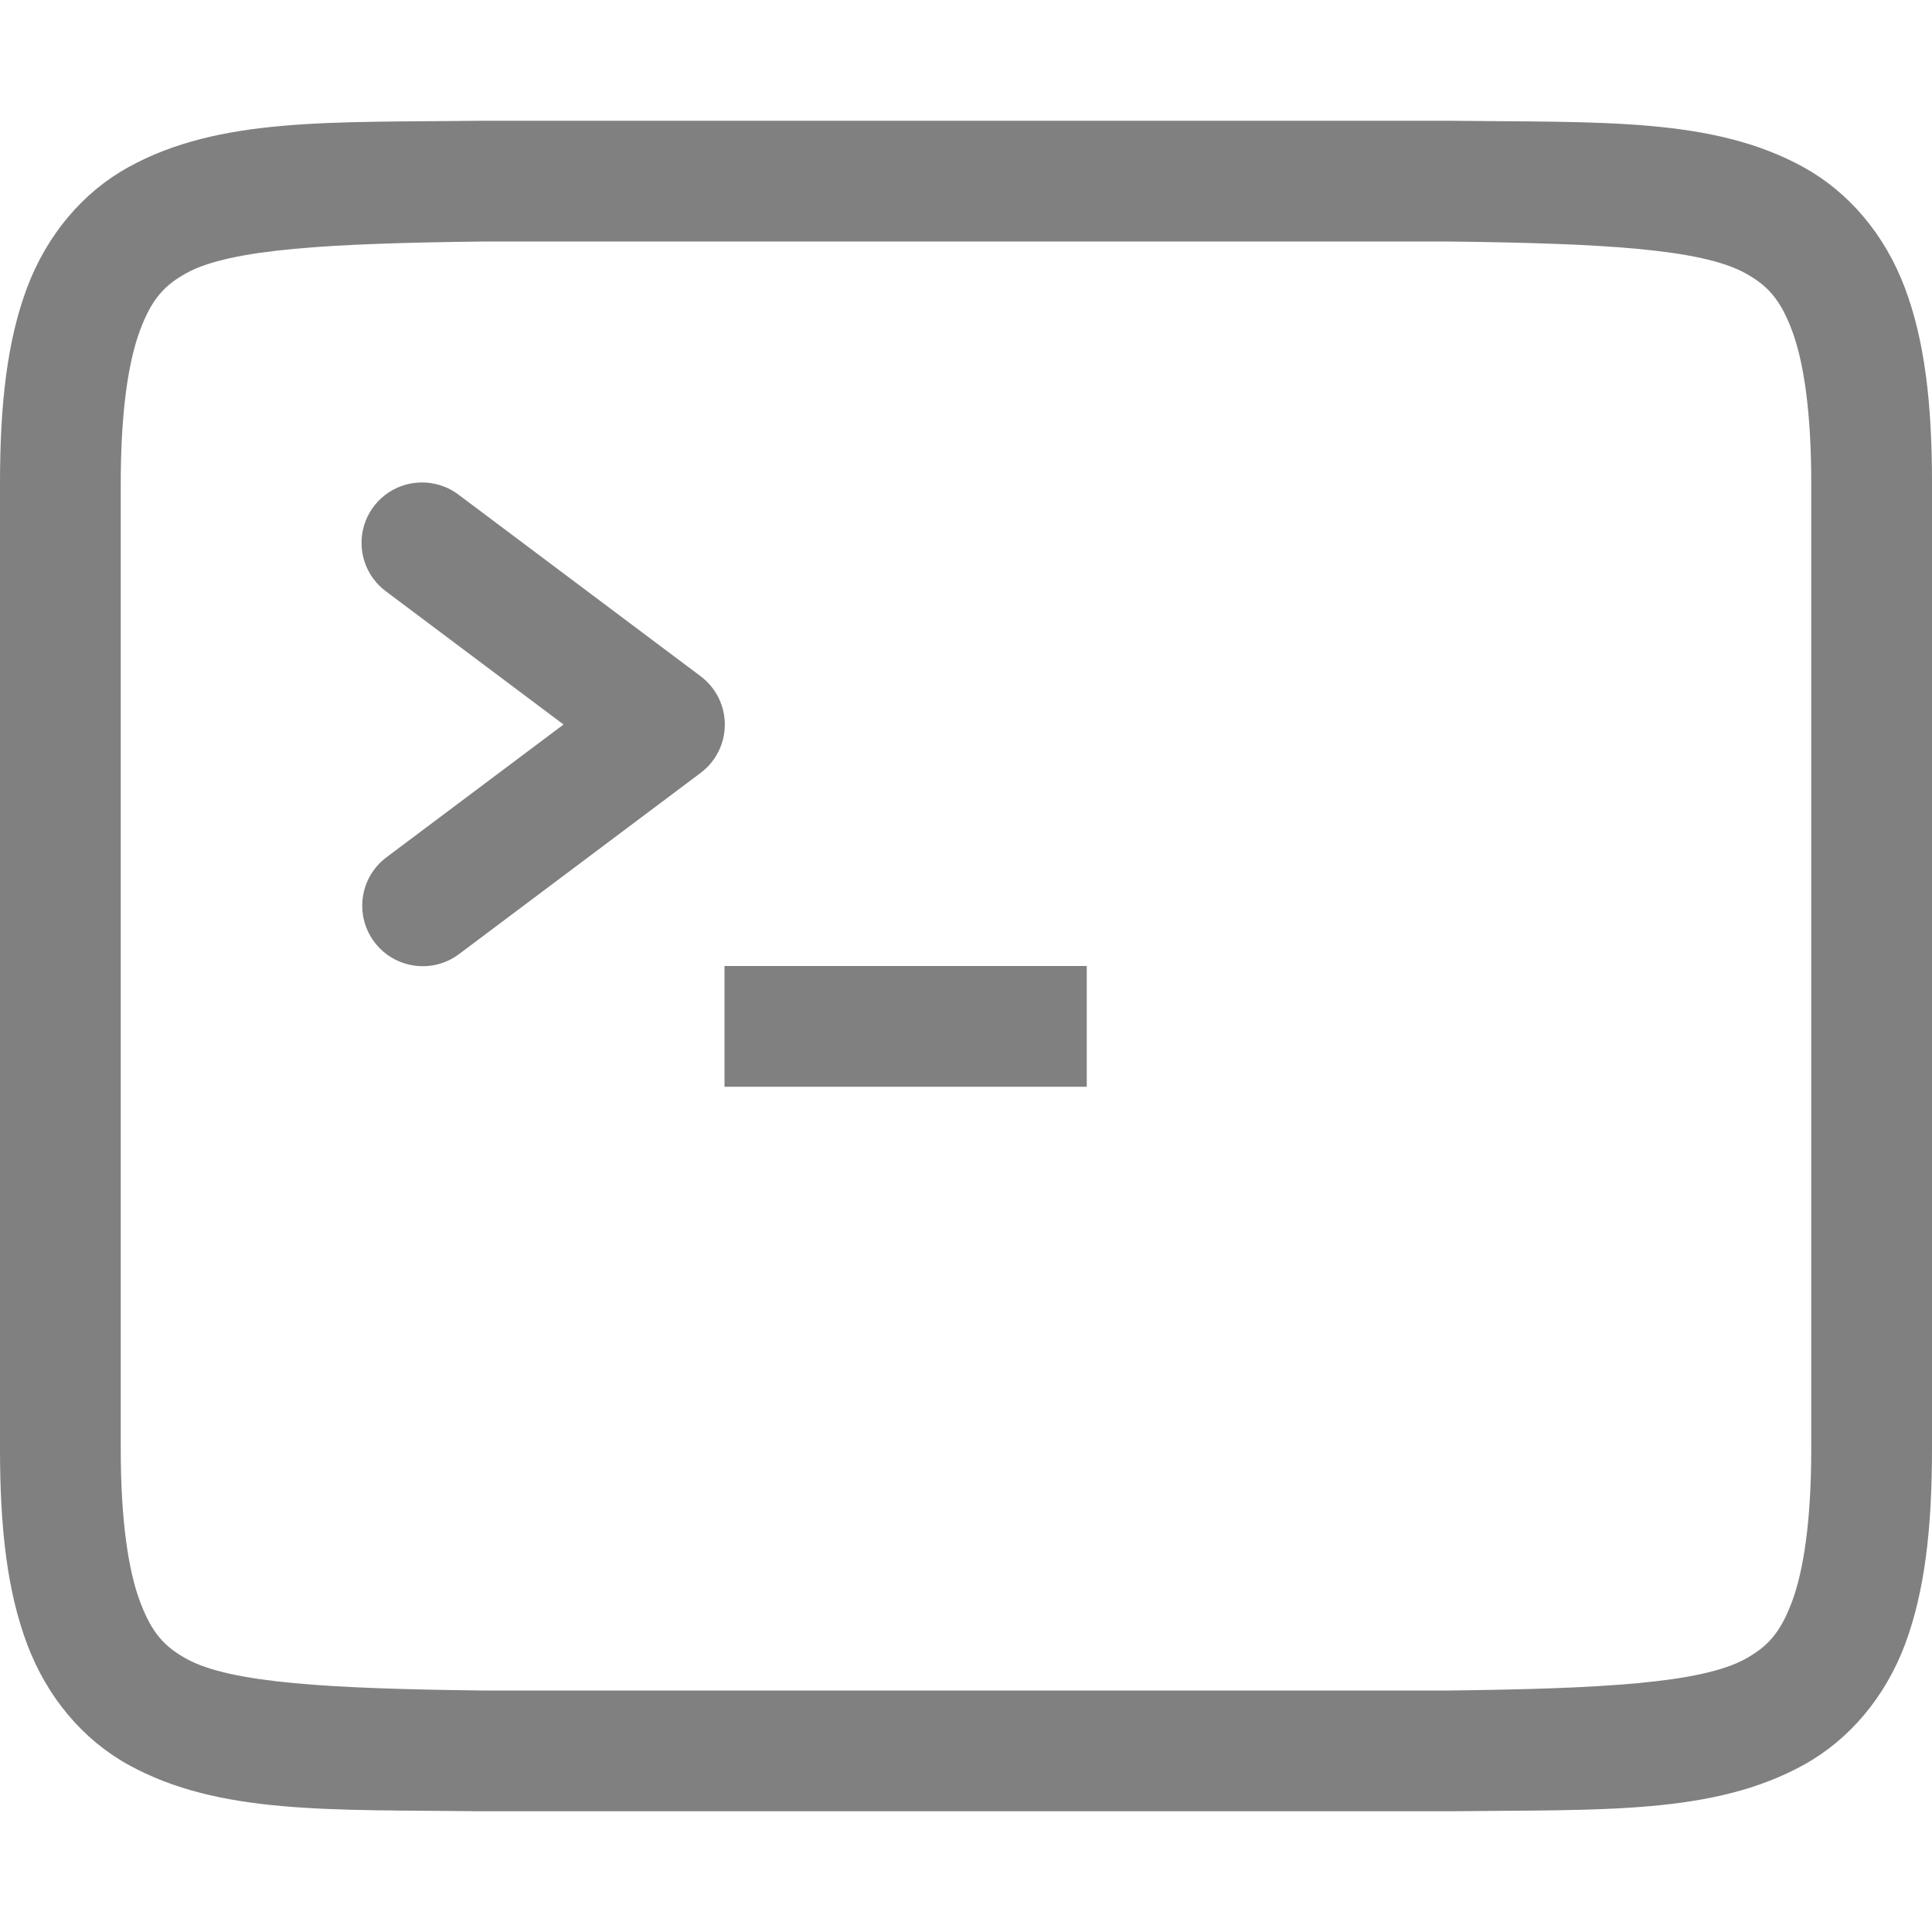
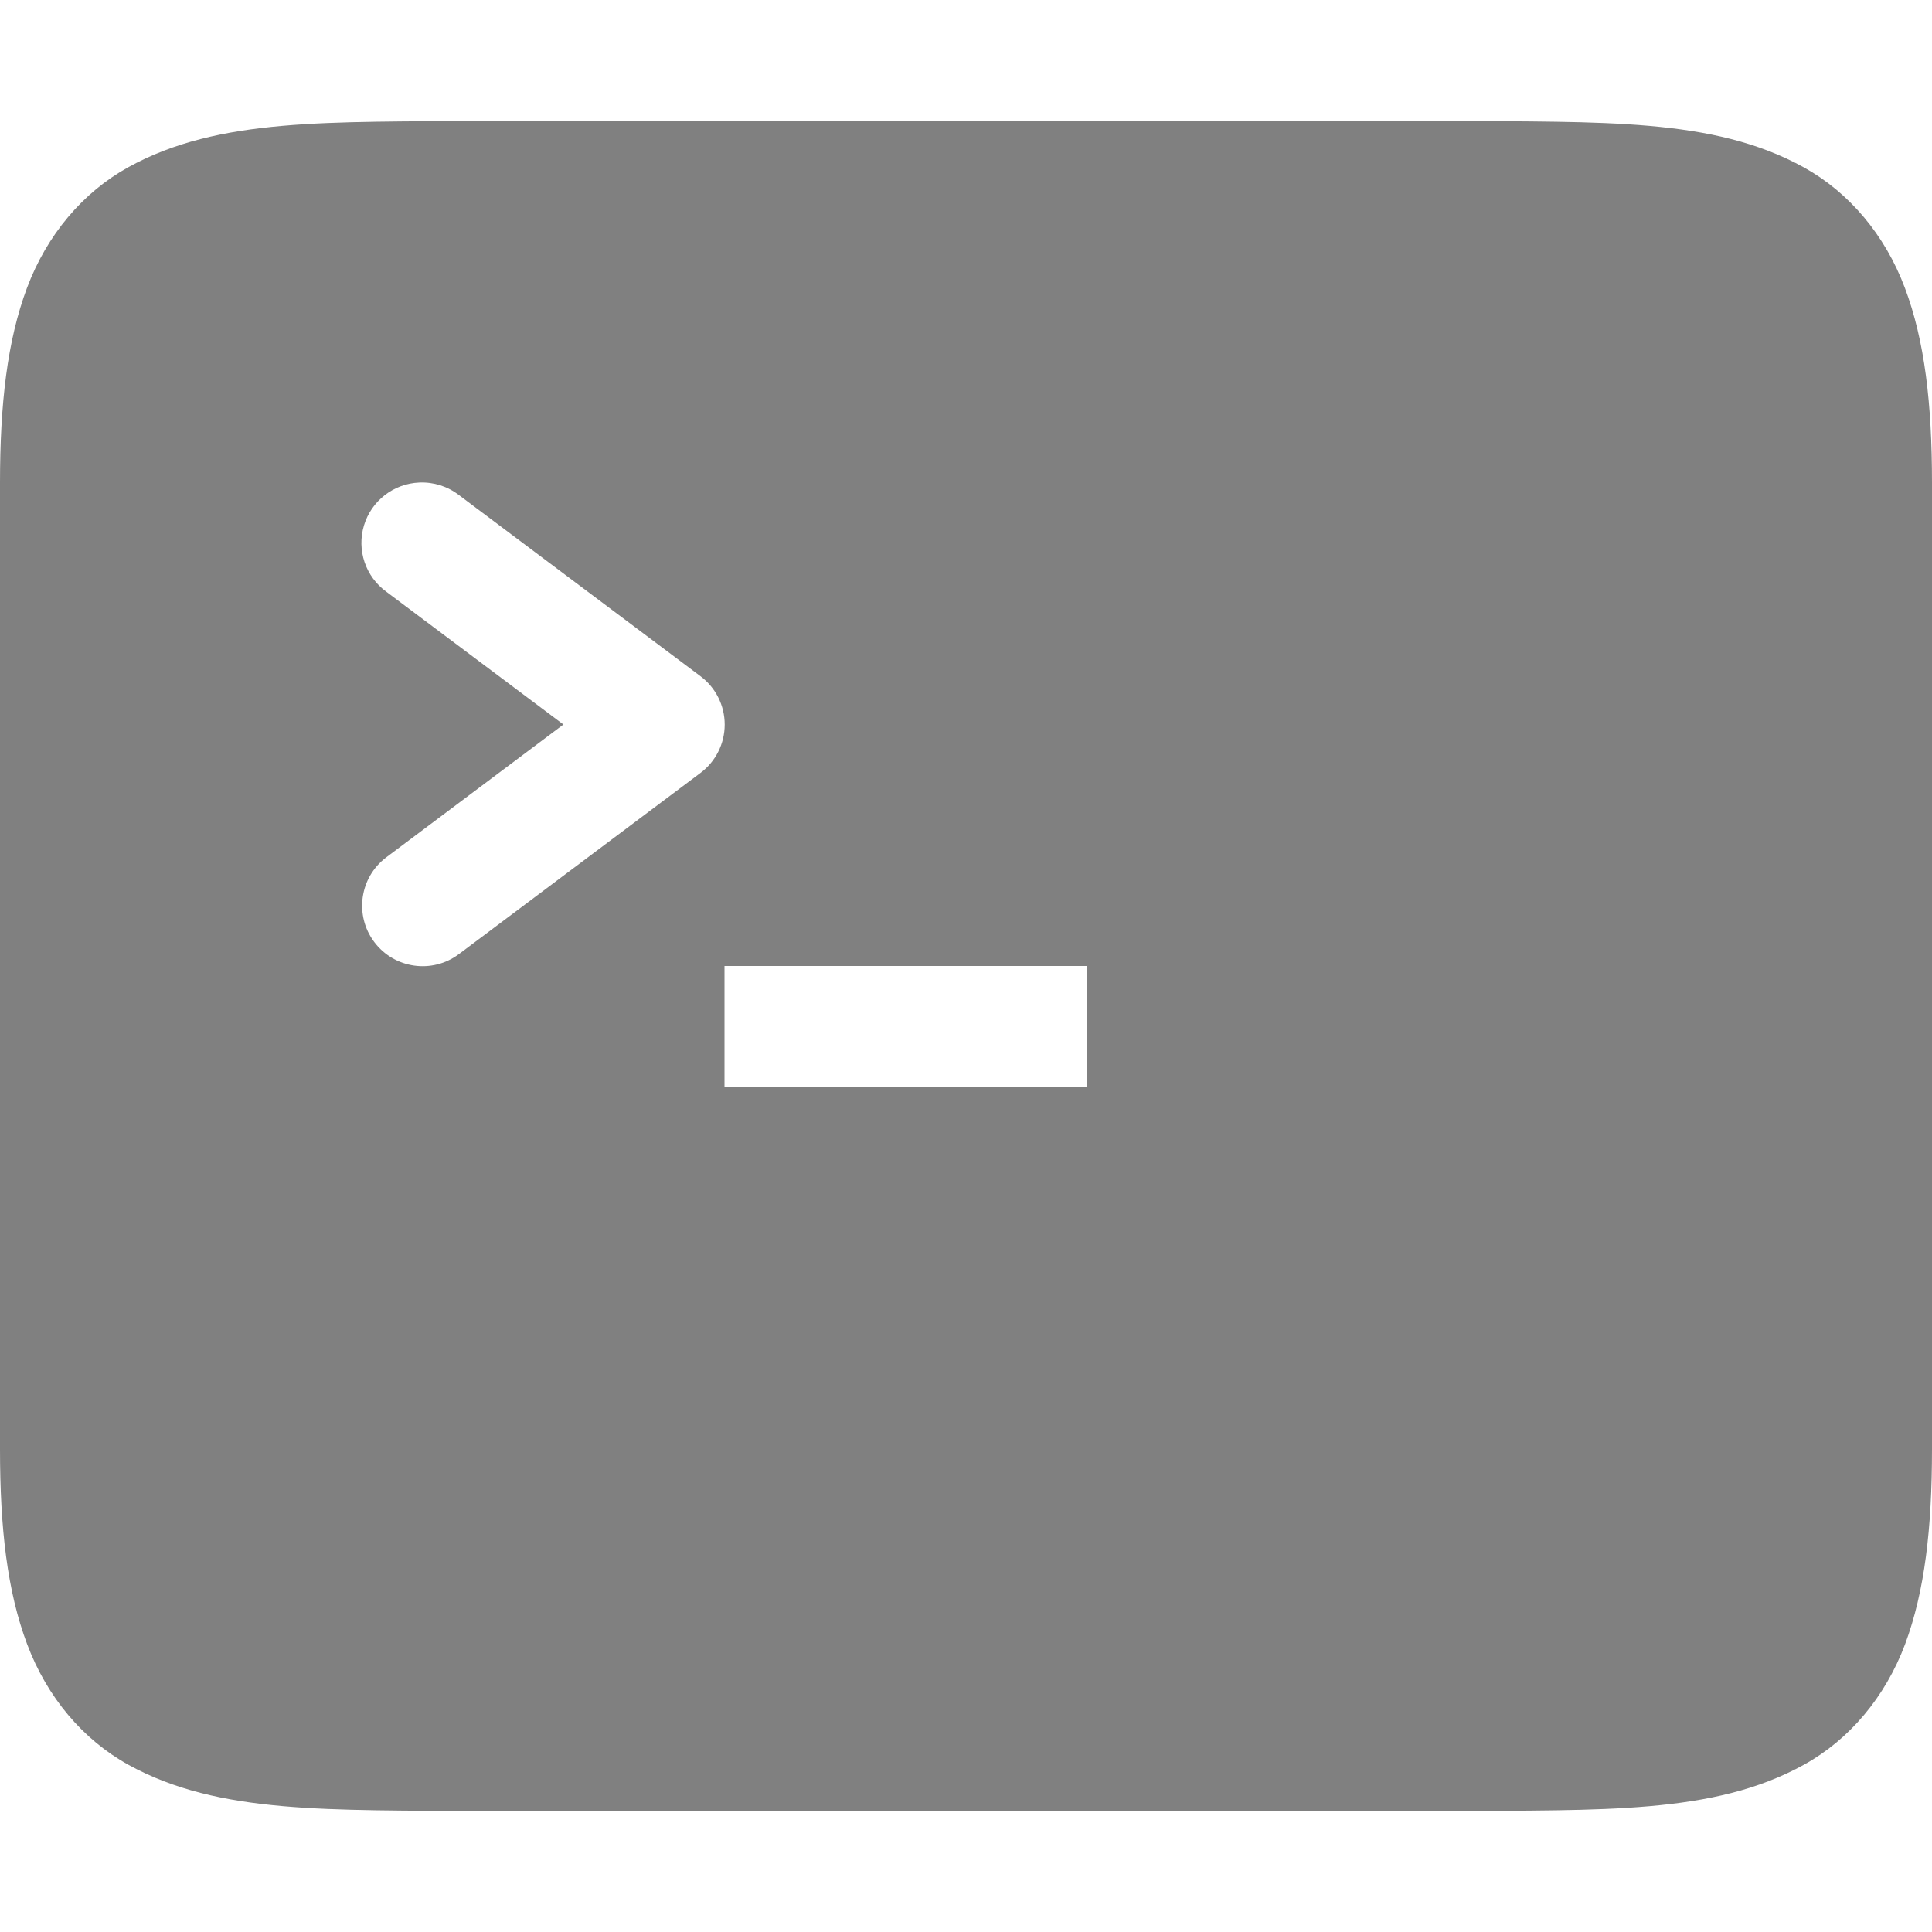
<svg xmlns="http://www.w3.org/2000/svg" xmlns:ns1="http://www.openswatchbook.org/uri/2009/osb" height="16" id="svg7384" version="1.1" width="16">
  <defs id="defs7386">
    <linearGradient id="linearGradient5606" ns1:paint="solid">
      <stop id="stop5608" offset="0" style="stop-color:#000000;stop-opacity:1;" />
    </linearGradient>
    <linearGradient id="linearGradient4526" ns1:paint="solid">
      <stop id="stop4528" offset="0" style="stop-color:#ffffff;stop-opacity:1;" />
    </linearGradient>
+     <linearGradient id="linearGradient3600-4" ns1:paint="gradient">
+       <stop id="stop3602-7" offset="0" style="stop-color:#f4f4f4;stop-opacity:1" />
+       <stop id="stop3604-6" offset="1" style="stop-color:#dbdbdb;stop-opacity:1" />
+     </linearGradient>
  </defs>
-   <g id="layer9" label="status" style="display:inline" transform="translate(-513.0002,47.00006)" />
-   <g id="layer2" transform="translate(-272,-319.9999)" />
-   <g id="g1812" style="display:inline" transform="translate(-272,-319.9999)" />
-   <g id="g6217" transform="translate(-272,-319.9999)" />
-   <g id="layer3" style="display:inline" transform="translate(-272,-319.9999)">
-     <path d="m 275.994,321 c -1.258,0.015 -2.179,-0.031 -2.932,0.385 -0.376,0.208 -0.673,0.559 -0.838,0.998 C 272.06,322.821 272,323.342 272,324 v 8 c 0,0.658 0.06,1.179 0.225,1.617 0.165,0.439 0.462,0.79 0.838,0.998 0.753,0.415 1.673,0.37 2.932,0.385 h 0.004 8.004 0.004 c 1.258,-0.015 2.179,0.031 2.932,-0.385 0.376,-0.208 0.673,-0.559 0.838,-0.998 C 287.94,333.179 288,332.658 288,332 v -8 c 0,-0.658 -0.06,-1.179 -0.225,-1.617 -0.165,-0.439 -0.462,-0.79 -0.838,-0.998 -0.753,-0.415 -1.673,-0.37 -2.932,-0.385 h -0.004 -8.004 z m 0.006,1 h 8 c 1.259,0.015 2.087,0.06 2.453,0.262 0.183,0.101 0.289,0.213 0.387,0.473 C 286.937,322.994 287,323.408 287,324 v 8 c 0,0.592 -0.063,1.006 -0.16,1.266 -0.098,0.26 -0.203,0.371 -0.387,0.473 C 286.087,333.94 285.259,333.985 284,334 H 276.006 276 c -1.259,-0.015 -2.089,-0.06 -2.455,-0.262 -0.183,-0.101 -0.287,-0.213 -0.385,-0.473 C 273.063,333.006 273,332.592 273,332 v -8 c 0,-0.592 0.063,-1.006 0.16,-1.266 0.098,-0.26 0.201,-0.371 0.385,-0.473 C 273.911,322.06 274.741,322.015 276,322 Z" id="path1832" style="color:#000000;font-style:normal;font-variant:normal;font-weight:normal;font-stretch:normal;font-size:medium;line-height:normal;font-family:sans-serif;font-variant-ligatures:normal;font-variant-position:normal;font-variant-caps:normal;font-variant-numeric:normal;font-variant-alternates:normal;font-feature-settings:normal;text-indent:0;text-align:start;text-decoration:none;text-decoration-line:none;text-decoration-style:solid;text-decoration-color:#000000;letter-spacing:normal;word-spacing:normal;text-transform:none;writing-mode:lr-tb;direction:ltr;text-orientation:mixed;dominant-baseline:auto;baseline-shift:baseline;text-anchor:start;white-space:normal;shape-padding:0;clip-rule:nonzero;display:inline;overflow:visible;visibility:visible;opacity:1;isolation:auto;mix-blend-mode:normal;color-interpolation:sRGB;color-interpolation-filters:linearRGB;solid-color:#000000;solid-opacity:1;vector-effect:none;fill:#808080;fill-opacity:1;fill-rule:nonzero;stroke:none;stroke-width:1;stroke-linecap:butt;stroke-linejoin:miter;stroke-miterlimit:4;stroke-dasharray:none;stroke-dashoffset:0;stroke-opacity:1;marker:none;color-rendering:auto;image-rendering:auto;shape-rendering:auto;text-rendering:auto;enable-background:accumulate" />
-     <path d="m 275.473,323.996 a 0.5,0.5 0 0 0 -0.273,0.904 l 1.467,1.1 -1.467,1.1 a 0.501,0.501 0 1 0 0.602,0.801 l 2,-1.5 a 0.5,0.5 0 0 0 0,-0.801 l -2,-1.5 a 0.5,0.5 0 0 0 -0.328,-0.104 z" id="path11751-2-3" style="color:#bebebe;font-style:normal;font-variant:normal;font-weight:normal;font-stretch:normal;font-size:medium;line-height:normal;font-family:sans-serif;font-variant-ligatures:normal;font-variant-position:normal;font-variant-caps:normal;font-variant-numeric:normal;font-variant-alternates:normal;font-feature-settings:normal;text-indent:0;text-align:start;text-decoration:none;text-decoration-line:none;text-decoration-style:solid;text-decoration-color:#000000;letter-spacing:normal;word-spacing:normal;text-transform:none;writing-mode:lr-tb;direction:ltr;text-orientation:mixed;dominant-baseline:auto;baseline-shift:baseline;text-anchor:start;white-space:normal;shape-padding:0;clip-rule:nonzero;display:inline;overflow:visible;visibility:visible;opacity:1;isolation:auto;mix-blend-mode:normal;color-interpolation:sRGB;color-interpolation-filters:linearRGB;solid-color:#000000;solid-opacity:1;vector-effect:none;fill:#808080;fill-opacity:1;fill-rule:nonzero;stroke:none;stroke-width:1;stroke-linecap:round;stroke-linejoin:round;stroke-miterlimit:4;stroke-dasharray:none;stroke-dashoffset:0;stroke-opacity:1;marker:none;color-rendering:auto;image-rendering:auto;shape-rendering:auto;text-rendering:auto;enable-background:accumulate" />
-     <rect height="1" id="rect4987" style="color:#bebebe;display:inline;overflow:visible;visibility:visible;fill:#808080;fill-opacity:1;fill-rule:nonzero;stroke:none;stroke-width:1;marker:none;enable-background:accumulate" width="3" x="278" y="328" />
+   <g id="layer9" label="status" style="display:inline" transform="translate(-833.0002,87.00006)" />
+   <g id="layer2" style="display:inline" transform="translate(-592,-279.9999)" />
+   <g id="layer4" style="display:inline" transform="translate(-592,-279.9999)" />
+   <g id="g1812" style="display:inline" transform="translate(-592,-279.9999)" />
+   <g id="g6217" style="display:inline" transform="translate(-592,-279.9999)" />
+   <g id="layer3" style="display:inline" transform="translate(-592,-279.9999)" />
+   <g id="g1833" style="display:inline" transform="translate(-592,-279.9999)">
+     <path d="m 595.994,281 c -1.258,0.015 -2.179,-0.031 -2.932,0.385 -0.376,0.208 -0.673,0.559 -0.838,0.998 C 592.06,282.821 592,283.342 592,284 v 8 c 0,0.658 0.06,1.179 0.225,1.617 0.165,0.439 0.462,0.79 0.838,0.998 0.753,0.415 1.673,0.37 2.932,0.385 h 0.004 8.004 0.004 c 1.258,-0.015 2.179,0.031 2.932,-0.385 0.376,-0.208 0.673,-0.559 0.838,-0.998 C 607.94,293.179 608,292.658 608,292 v -8 c 0,-0.658 -0.06,-1.179 -0.225,-1.617 -0.165,-0.439 -0.462,-0.79 -0.838,-0.998 -0.753,-0.415 -1.673,-0.37 -2.932,-0.385 h -0.004 -8.004 z m -0.521,2.996 a 0.5,0.5 0 0 1 0.328,0.104 l 2,1.5 a 0.5,0.5 0 0 1 0,0.801 l -2,1.5 a 0.501,0.501 0 0 1 -0.602,-0.801 l 1.467,-1.1 -1.467,-1.1 a 0.5,0.5 0 0 1 0.273,-0.904 z M 598,288 h 3 v 1 h -3 z" id="path1817-5" style="color:#000000;font-style:normal;font-variant:normal;font-weight:normal;font-stretch:normal;font-size:medium;line-height:normal;font-family:sans-serif;font-variant-ligatures:normal;font-variant-position:normal;font-variant-caps:normal;font-variant-numeric:normal;font-variant-alternates:normal;font-feature-settings:normal;text-indent:0;text-align:start;text-decoration:none;text-decoration-line:none;text-decoration-style:solid;text-decoration-color:#000000;letter-spacing:normal;word-spacing:normal;text-transform:none;writing-mode:lr-tb;direction:ltr;text-orientation:mixed;dominant-baseline:auto;baseline-shift:baseline;text-anchor:start;white-space:normal;shape-padding:0;clip-rule:nonzero;display:inline;overflow:visible;visibility:visible;opacity:1;isolation:auto;mix-blend-mode:normal;color-interpolation:sRGB;color-interpolation-filters:linearRGB;solid-color:#000000;solid-opacity:1;vector-effect:none;fill:#808080;fill-opacity:1;fill-rule:nonzero;stroke:none;stroke-width:1;stroke-linecap:butt;stroke-linejoin:miter;stroke-miterlimit:4;stroke-dasharray:none;stroke-dashoffset:0;stroke-opacity:1;marker:none;color-rendering:auto;image-rendering:auto;shape-rendering:auto;text-rendering:auto;enable-background:accumulate" />
  </g>
-   <g id="layer1" transform="translate(-272,-319.9999)" />
+   <g id="layer1" style="display:inline" transform="translate(-592,-279.9999)" />
</svg>
